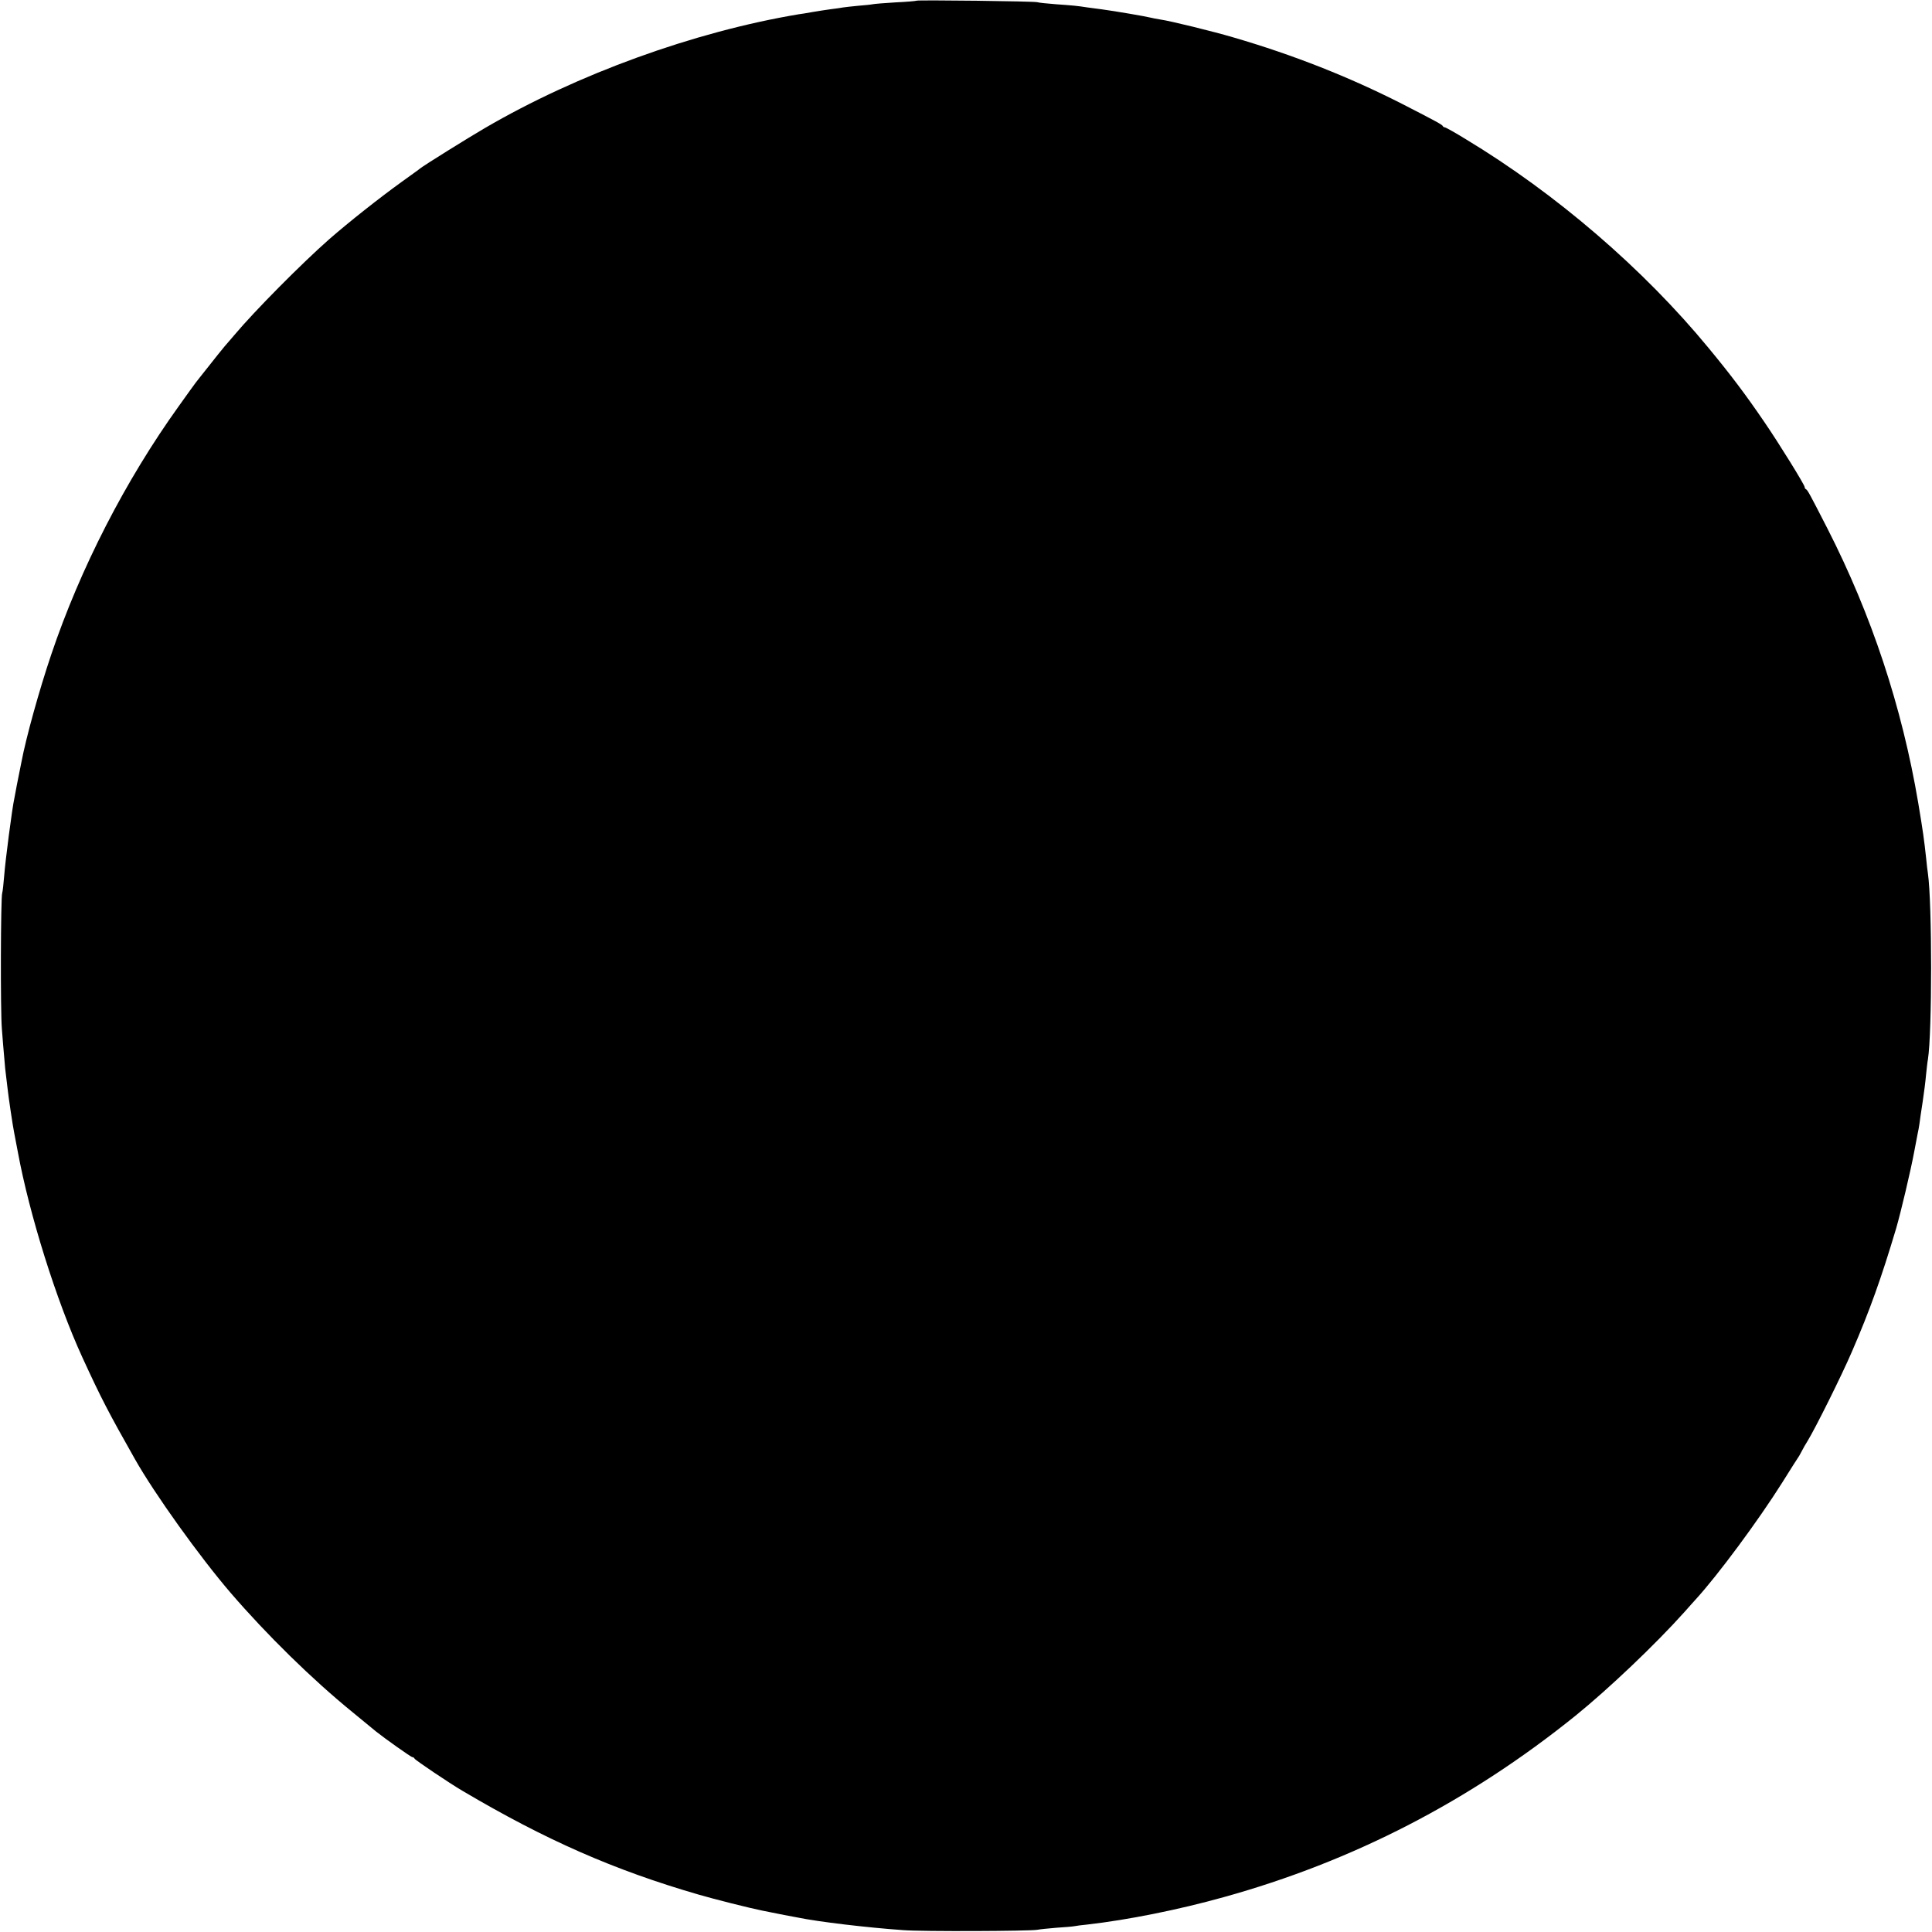
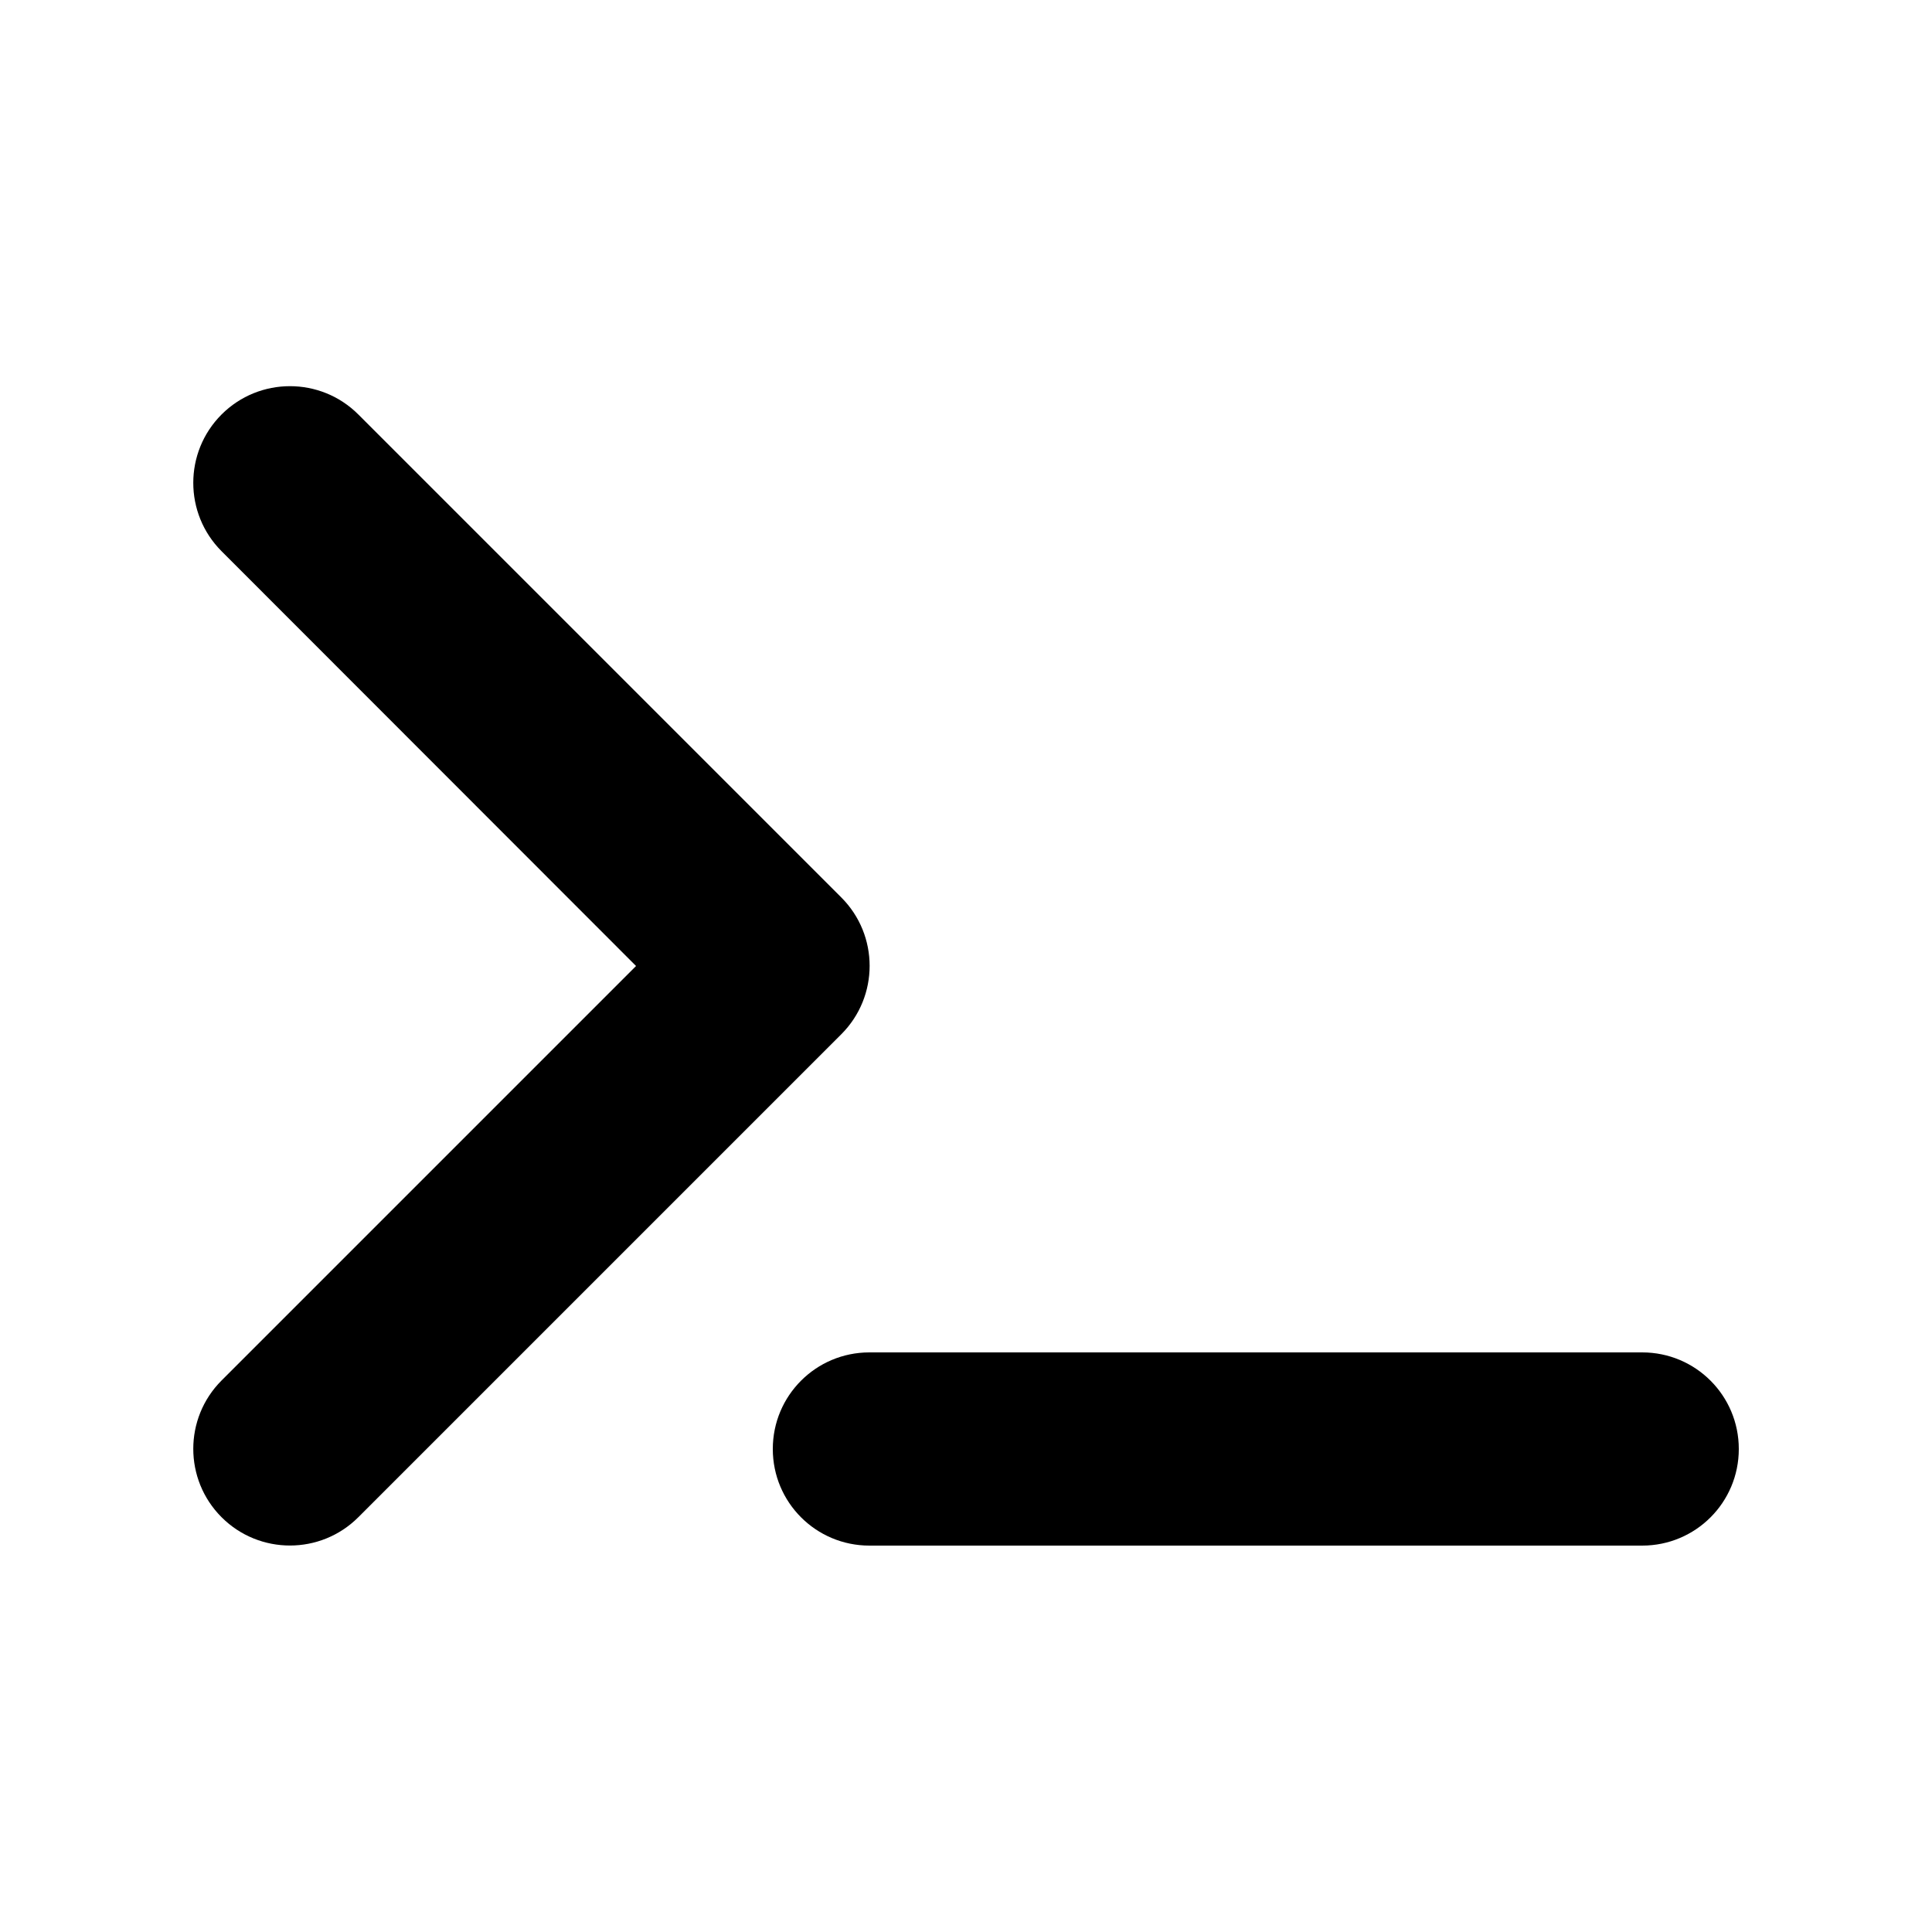
- <svg xmlns="http://www.w3.org/2000/svg" version="1.0" width="1138pt" height="1138pt" viewBox="0 0 1138 1138" preserveAspectRatio="xMidYMid meet">
-   <g transform="translate(0,1138) scale(0.1,-0.1)" fill="#000000" stroke="none">
-     <path d="M5399 11376 c-2 -2 -58 -7 -124 -10 -66 -4 -127 -9 -135 -11 -8 -2 -47 -6 -85 -9 -39 -4 -80 -8 -90 -10 -11 -2 -42 -7 -70 -10 -27 -4 -77 -11 -110 -17 -33 -6 -69 -12 -80 -13 -616 -103 -1306 -353 -1850 -671 -93 -54 -358 -219 -380 -237 -5 -5 -55 -40 -110 -80 -125 -90 -308 -234 -428 -339 -161 -142 -437 -420 -557 -563 -14 -16 -39 -46 -56 -65 -17 -20 -60 -74 -97 -121 -37 -47 -71 -89 -75 -95 -4 -5 -49 -67 -98 -136 -316 -440 -581 -957 -752 -1464 -71 -210 -149 -491 -176 -635 -3 -14 -7 -36 -10 -50 -3 -14 -10 -50 -16 -80 -6 -30 -12 -66 -15 -80 -14 -62 -54 -374 -60 -455 -4 -49 -9 -97 -12 -105 -9 -24 -11 -696 -2 -800 4 -52 10 -129 14 -170 3 -41 8 -91 11 -110 2 -19 6 -53 9 -75 4 -40 31 -223 39 -260 2 -11 11 -60 21 -110 68 -369 227 -876 380 -1210 112 -244 155 -326 310 -600 116 -205 381 -575 565 -789 213 -247 477 -506 715 -700 66 -54 129 -106 140 -115 50 -40 206 -151 214 -151 5 0 11 -4 13 -9 3 -8 206 -145 283 -190 489 -289 891 -466 1391 -611 89 -26 299 -79 374 -94 14 -3 36 -7 50 -10 14 -3 50 -10 80 -16 30 -6 66 -12 80 -15 121 -25 407 -59 620 -74 110 -9 747 -6 790 2 14 3 64 8 112 12 48 3 95 7 105 9 10 2 45 7 78 10 237 27 537 87 802 161 761 211 1448 565 2073 1069 194 157 471 420 642 611 24 28 55 61 67 75 129 141 367 462 508 686 48 77 94 149 101 159 6 11 15 27 19 35 4 8 17 32 30 52 46 75 201 386 262 528 104 240 172 430 260 725 27 93 85 337 106 450 10 50 19 99 21 110 3 11 7 36 10 55 2 19 11 78 19 130 8 52 17 124 20 160 4 36 8 76 11 90 25 158 25 918 0 1095 -3 17 -7 55 -10 85 -13 120 -19 162 -47 330 -96 568 -275 1107 -534 1615 -105 205 -118 229 -127 233 -5 2 -8 8 -8 13 0 13 -151 257 -238 384 -109 160 -198 278 -327 434 -385 468 -902 912 -1431 1231 -63 39 -119 70 -124 70 -4 0 -10 3 -12 8 -4 8 -38 27 -243 132 -311 158 -638 287 -991 390 -119 35 -371 97 -429 105 -22 4 -47 8 -57 11 -26 7 -213 39 -288 49 -25 3 -62 8 -83 11 -64 10 -89 12 -187 19 -52 4 -102 9 -110 12 -16 6 -705 14 -711 9z" />
-   </g>
+ <svg xmlns="http://www.w3.org/2000/svg" viewBox="0 0 640 640">
+   <path fill="#000" d="M73.4 182.6C60.9 170.1 60.9 149.8 73.4 137.3C85.9 124.8 106.2 124.8 118.7 137.3L278.7 297.3C291.2 309.8 291.2 330.1 278.7 342.6L118.7 502.6C106.2 515.1 85.9 515.1 73.4 502.6C60.9 490.1 60.9 469.8 73.4 457.3L210.7 320L73.4 182.6z" />
+   <path fill="#000" d="M288 448L544 448C561.7 448 576 462.3 576 480C576 497.7 561.7 512 544 512L288 512C270.3 512 256 497.7 256 480C256 462.3 270.3 448 288 448z" />
</svg>
